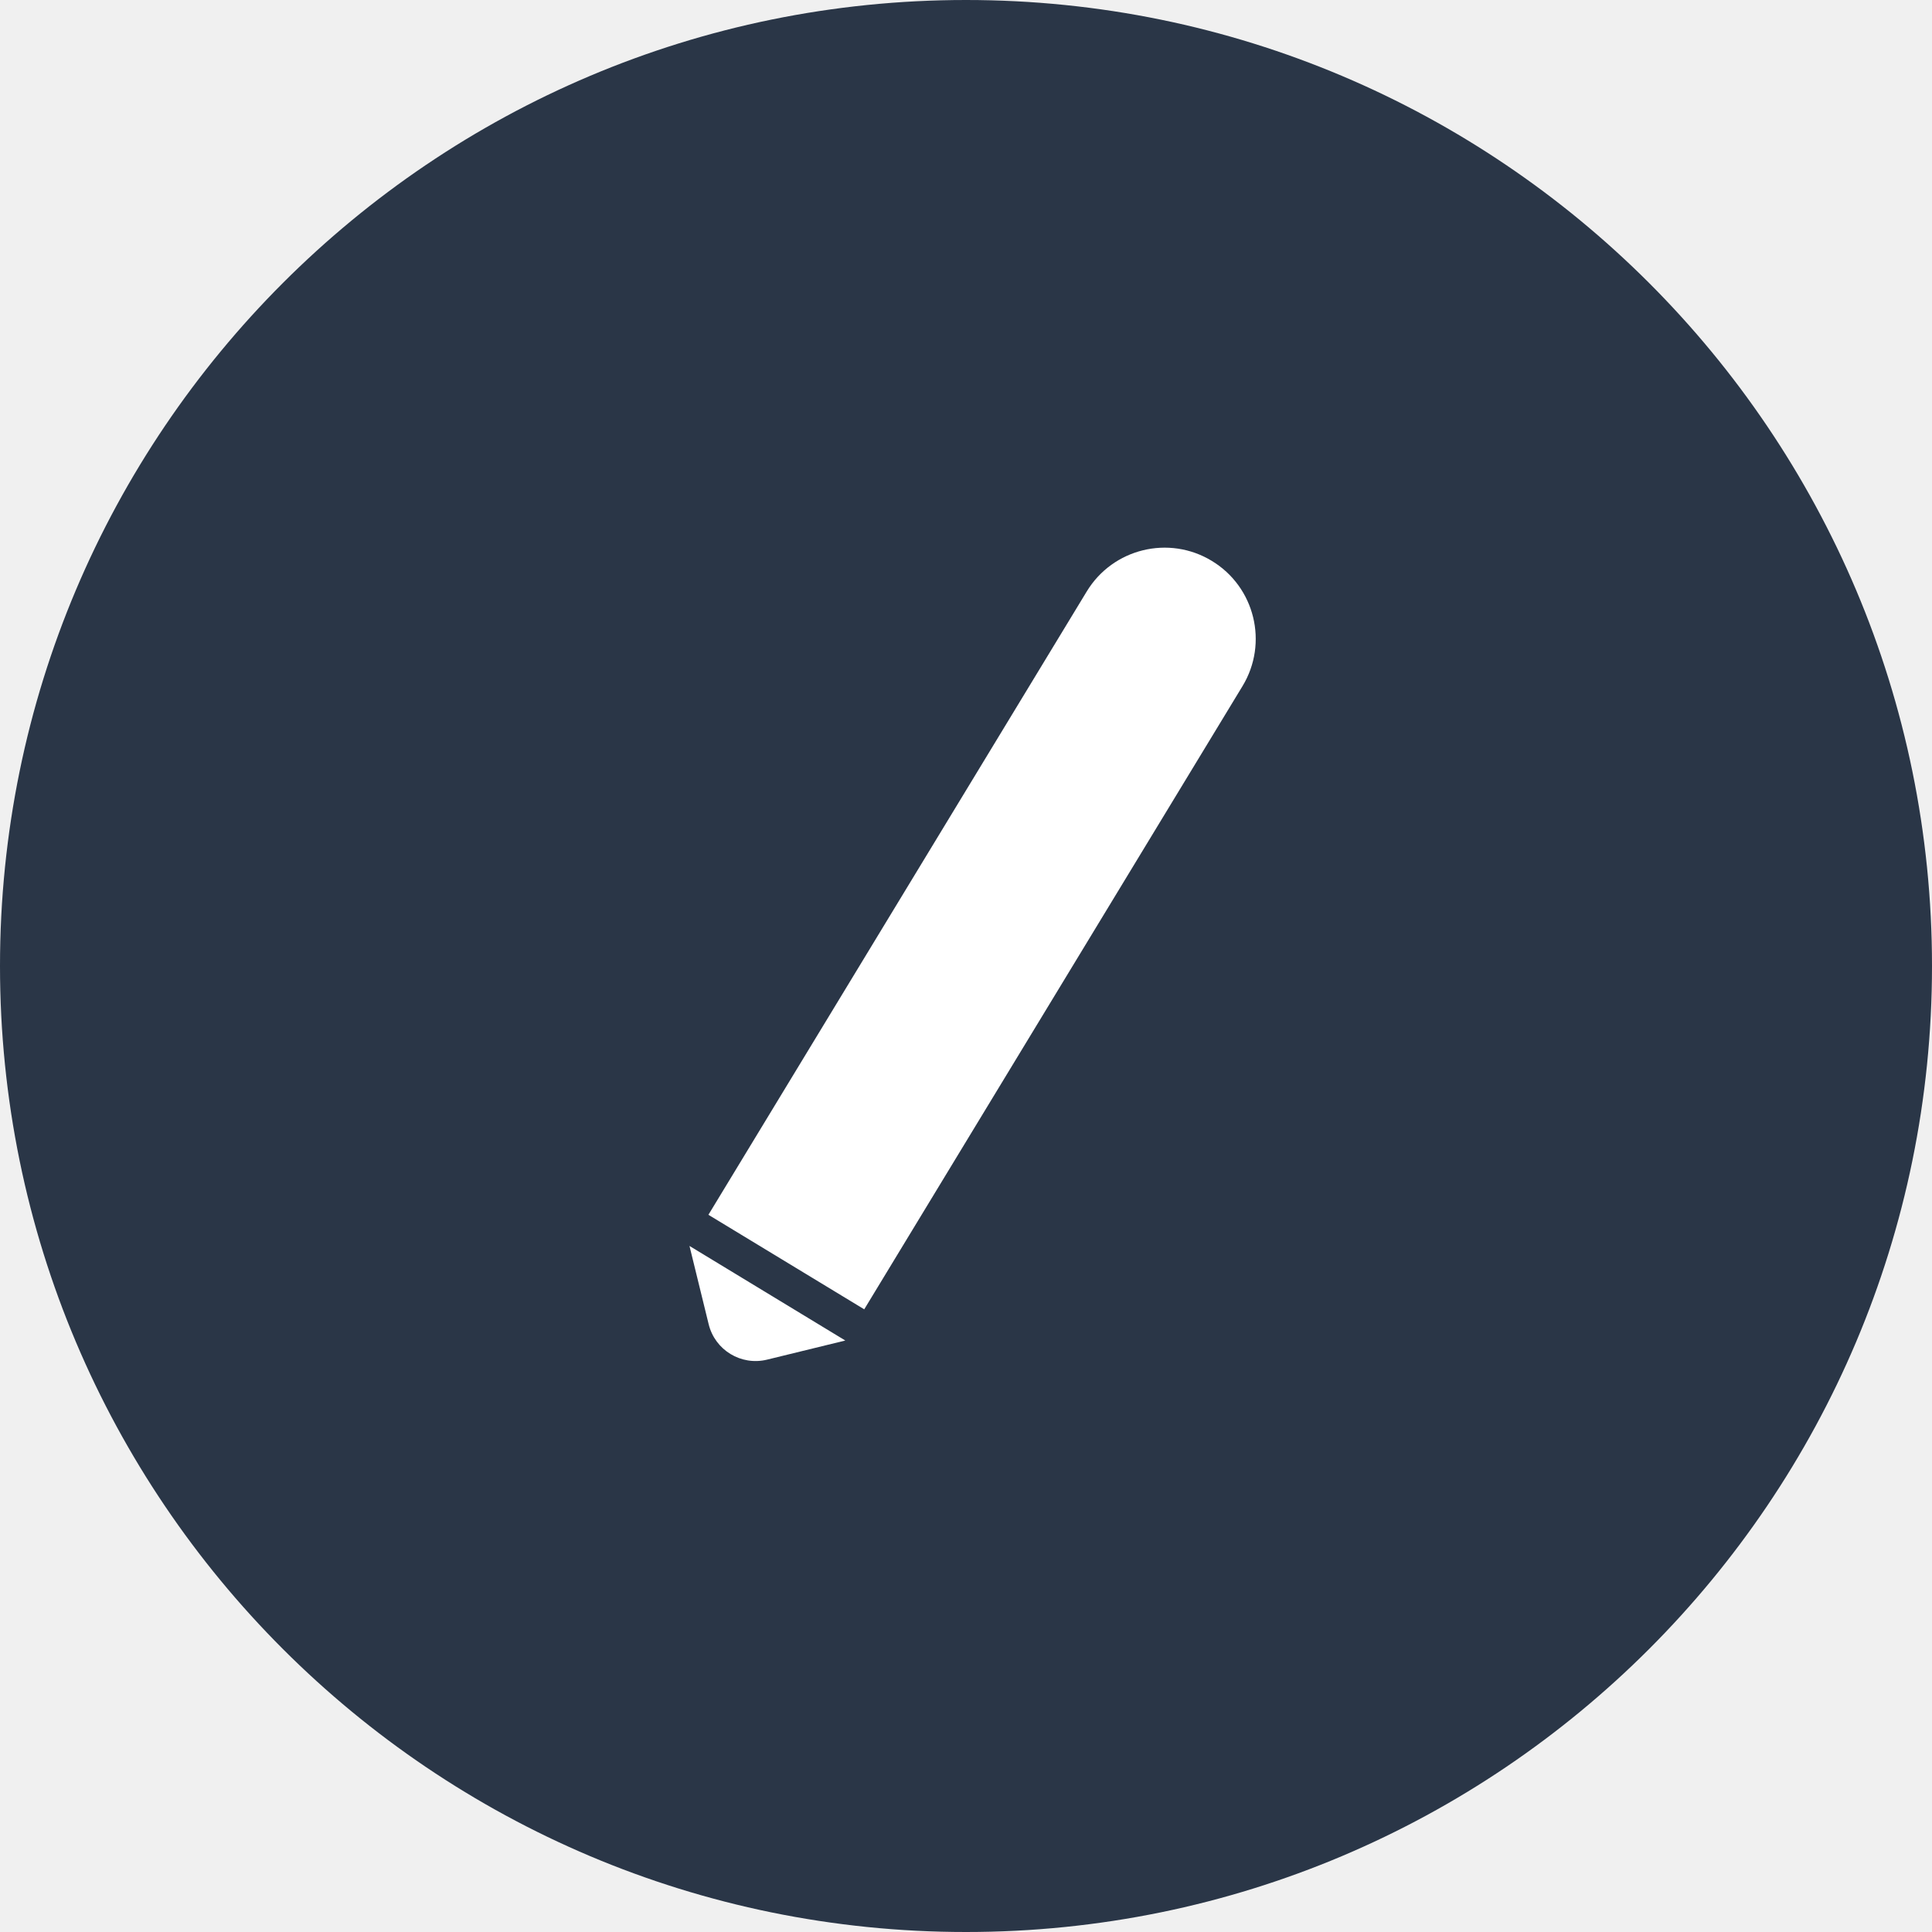
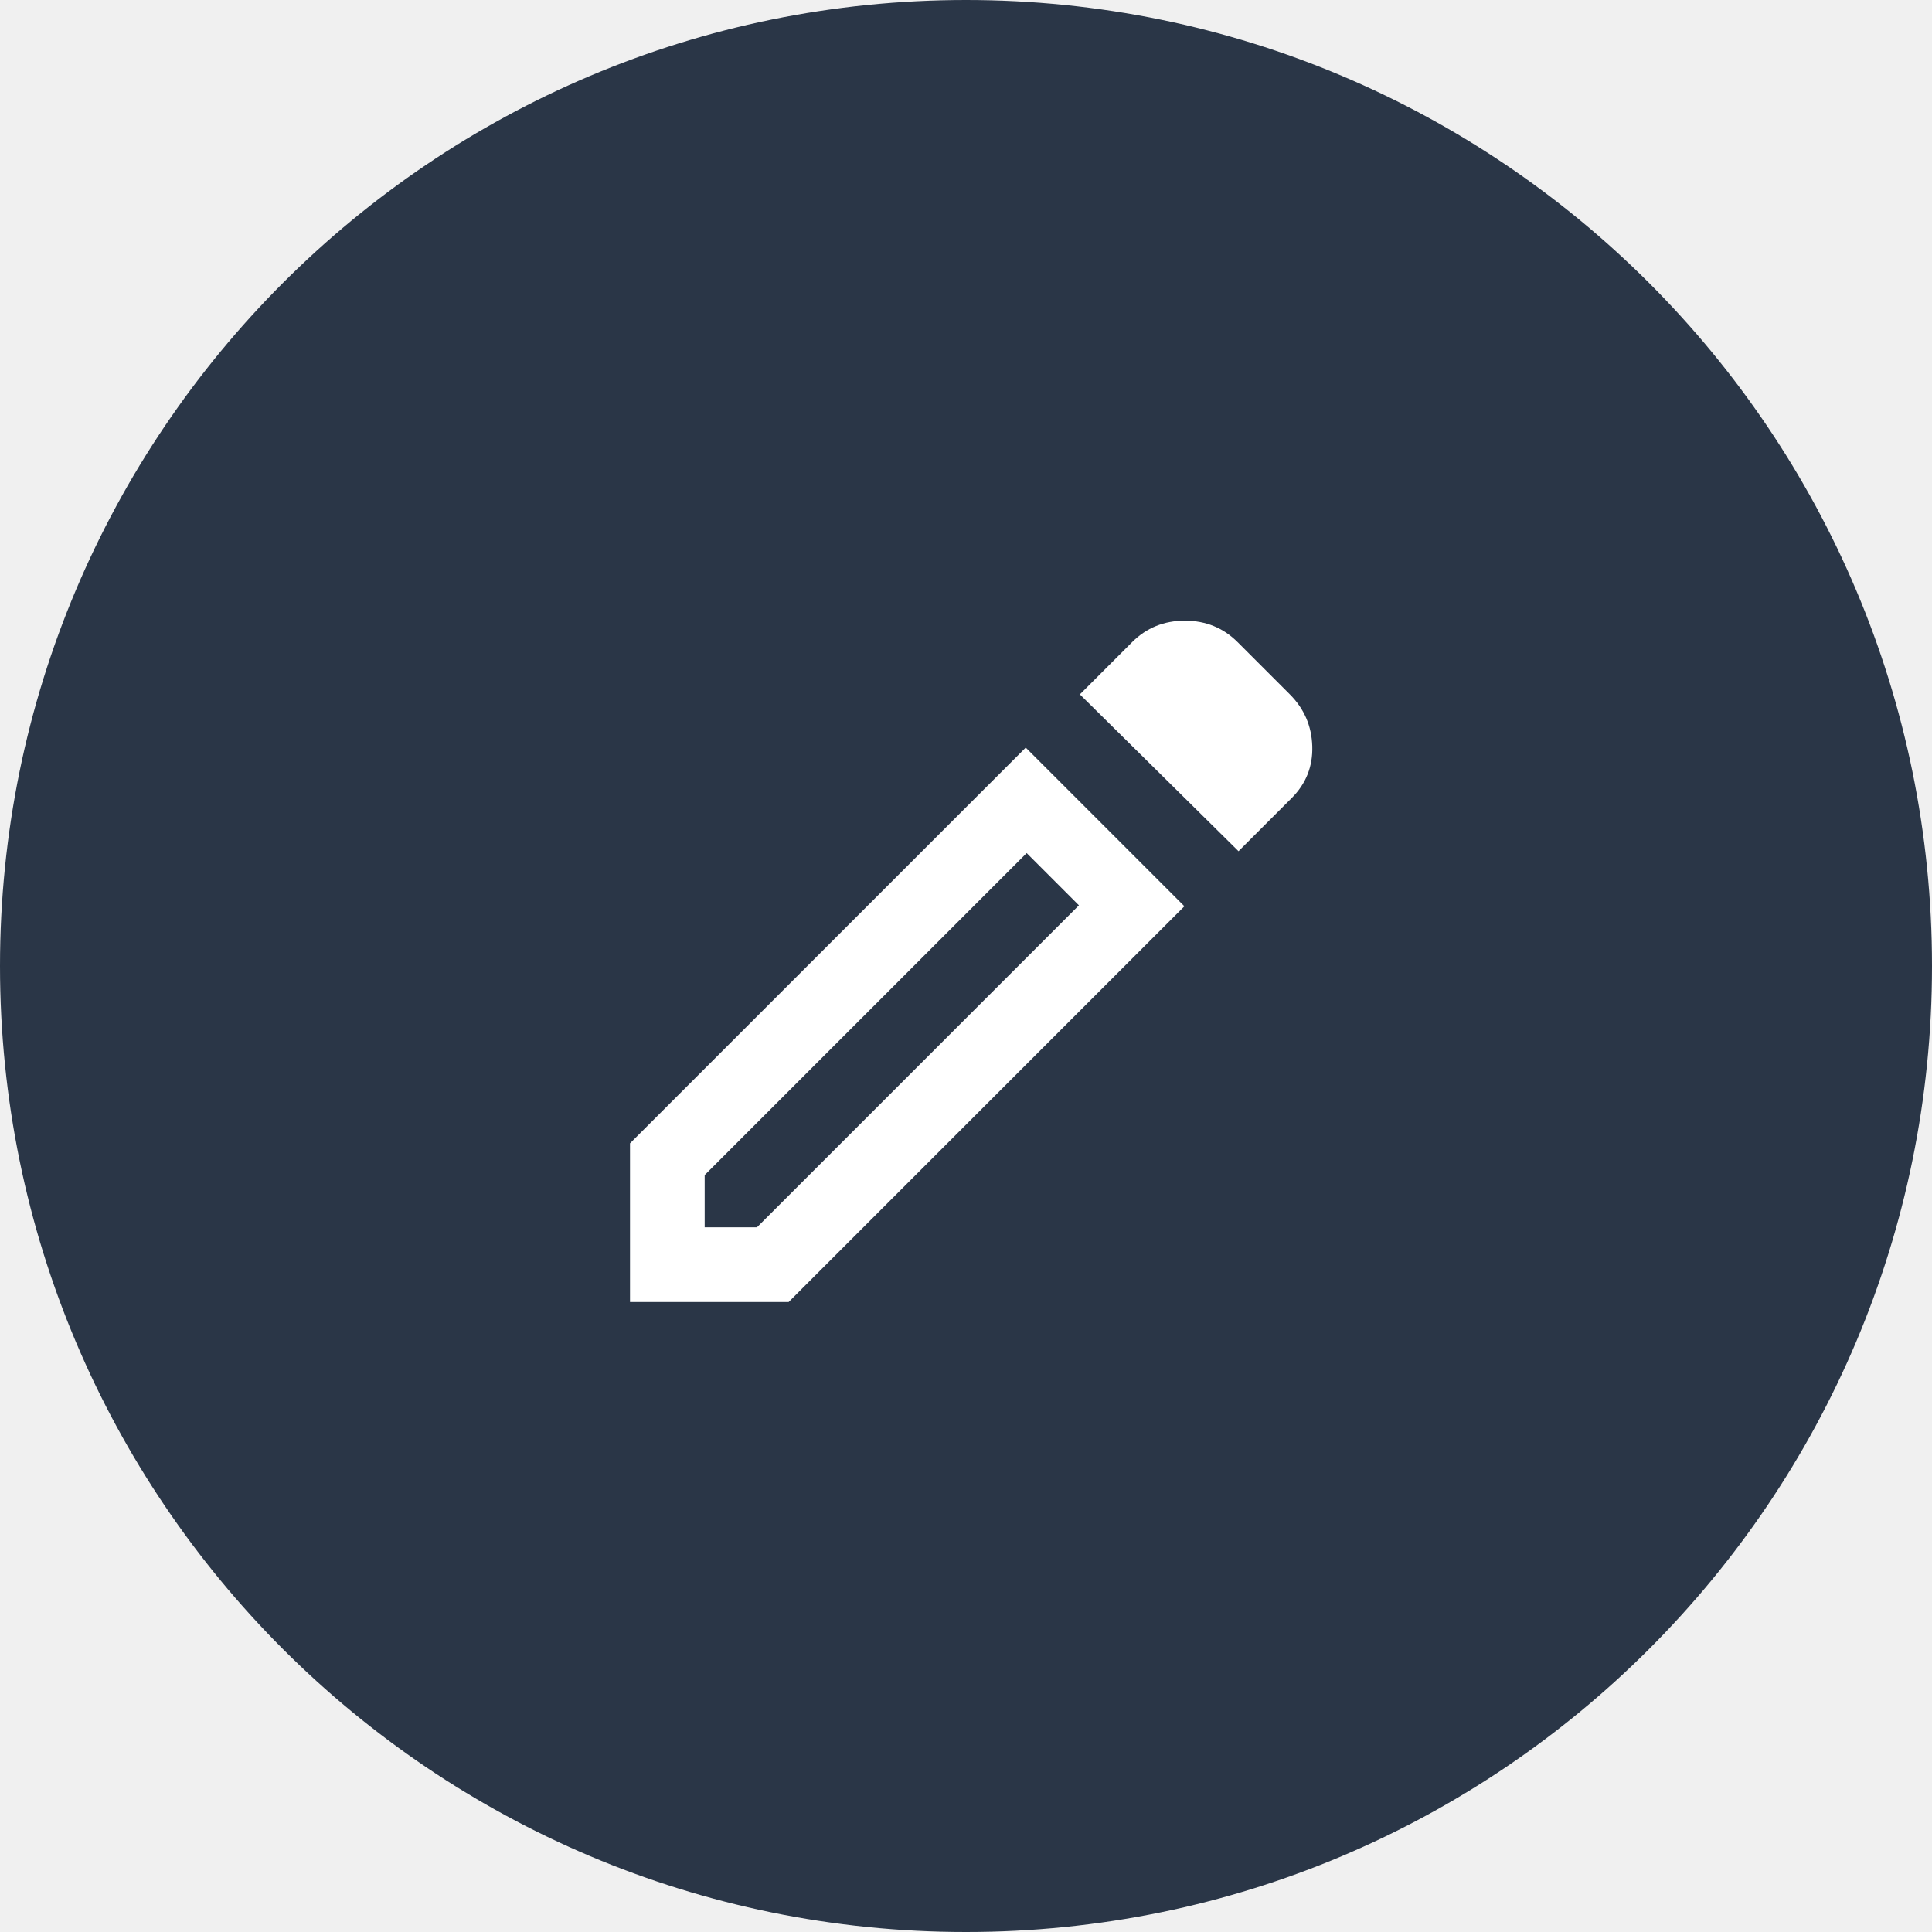
- <svg xmlns="http://www.w3.org/2000/svg" width="40" height="40" viewBox="0 0 40 40" fill="none">
-   <circle cx="20" cy="20" r="20" fill="#2A3647" />
-   <path d="M17.893 27.108L14.667 25.151L22.499 12.247C23.039 11.356 24.2 11.072 25.09 11.613C25.981 12.153 26.265 13.314 25.725 14.205L17.893 27.108Z" fill="white" />
-   <path d="M17.501 27.754L14.275 25.796L14.672 27.416C14.803 27.953 15.344 28.281 15.881 28.15L17.501 27.754Z" fill="white" />
+ <svg xmlns="http://www.w3.org/2000/svg" width="69" height="69" viewBox="0 0 69 69" fill="none">
+   <circle cx="34.5" cy="34.5" r="34.5" fill="#2A3647" />
+   <mask id="mask0_62_577" style="mask-type:alpha" maskUnits="userSpaceOnUse" x="18" y="18" width="33" height="33">
+     <rect x="18.5" y="18.5" width="32" height="32" fill="#D9D9D9" />
+   </mask>
+   <g mask="url(#mask0_62_577)">
+     <path d="M25.167 43.833H27.033L38.533 32.333L36.667 30.467L25.167 41.967V43.833ZM44.233 30.4L38.567 24.8L40.433 22.933C40.944 22.422 41.572 22.167 42.317 22.167C43.061 22.167 43.689 22.422 44.2 22.933L46.067 24.8C46.578 25.311 46.844 25.928 46.867 26.65C46.889 27.372 46.644 27.989 46.133 28.5L44.233 30.4ZM42.3 32.367L28.167 46.5H22.5V40.833L36.633 26.7L42.3 32.367Z" fill="white" />
+   </g>
</svg>
